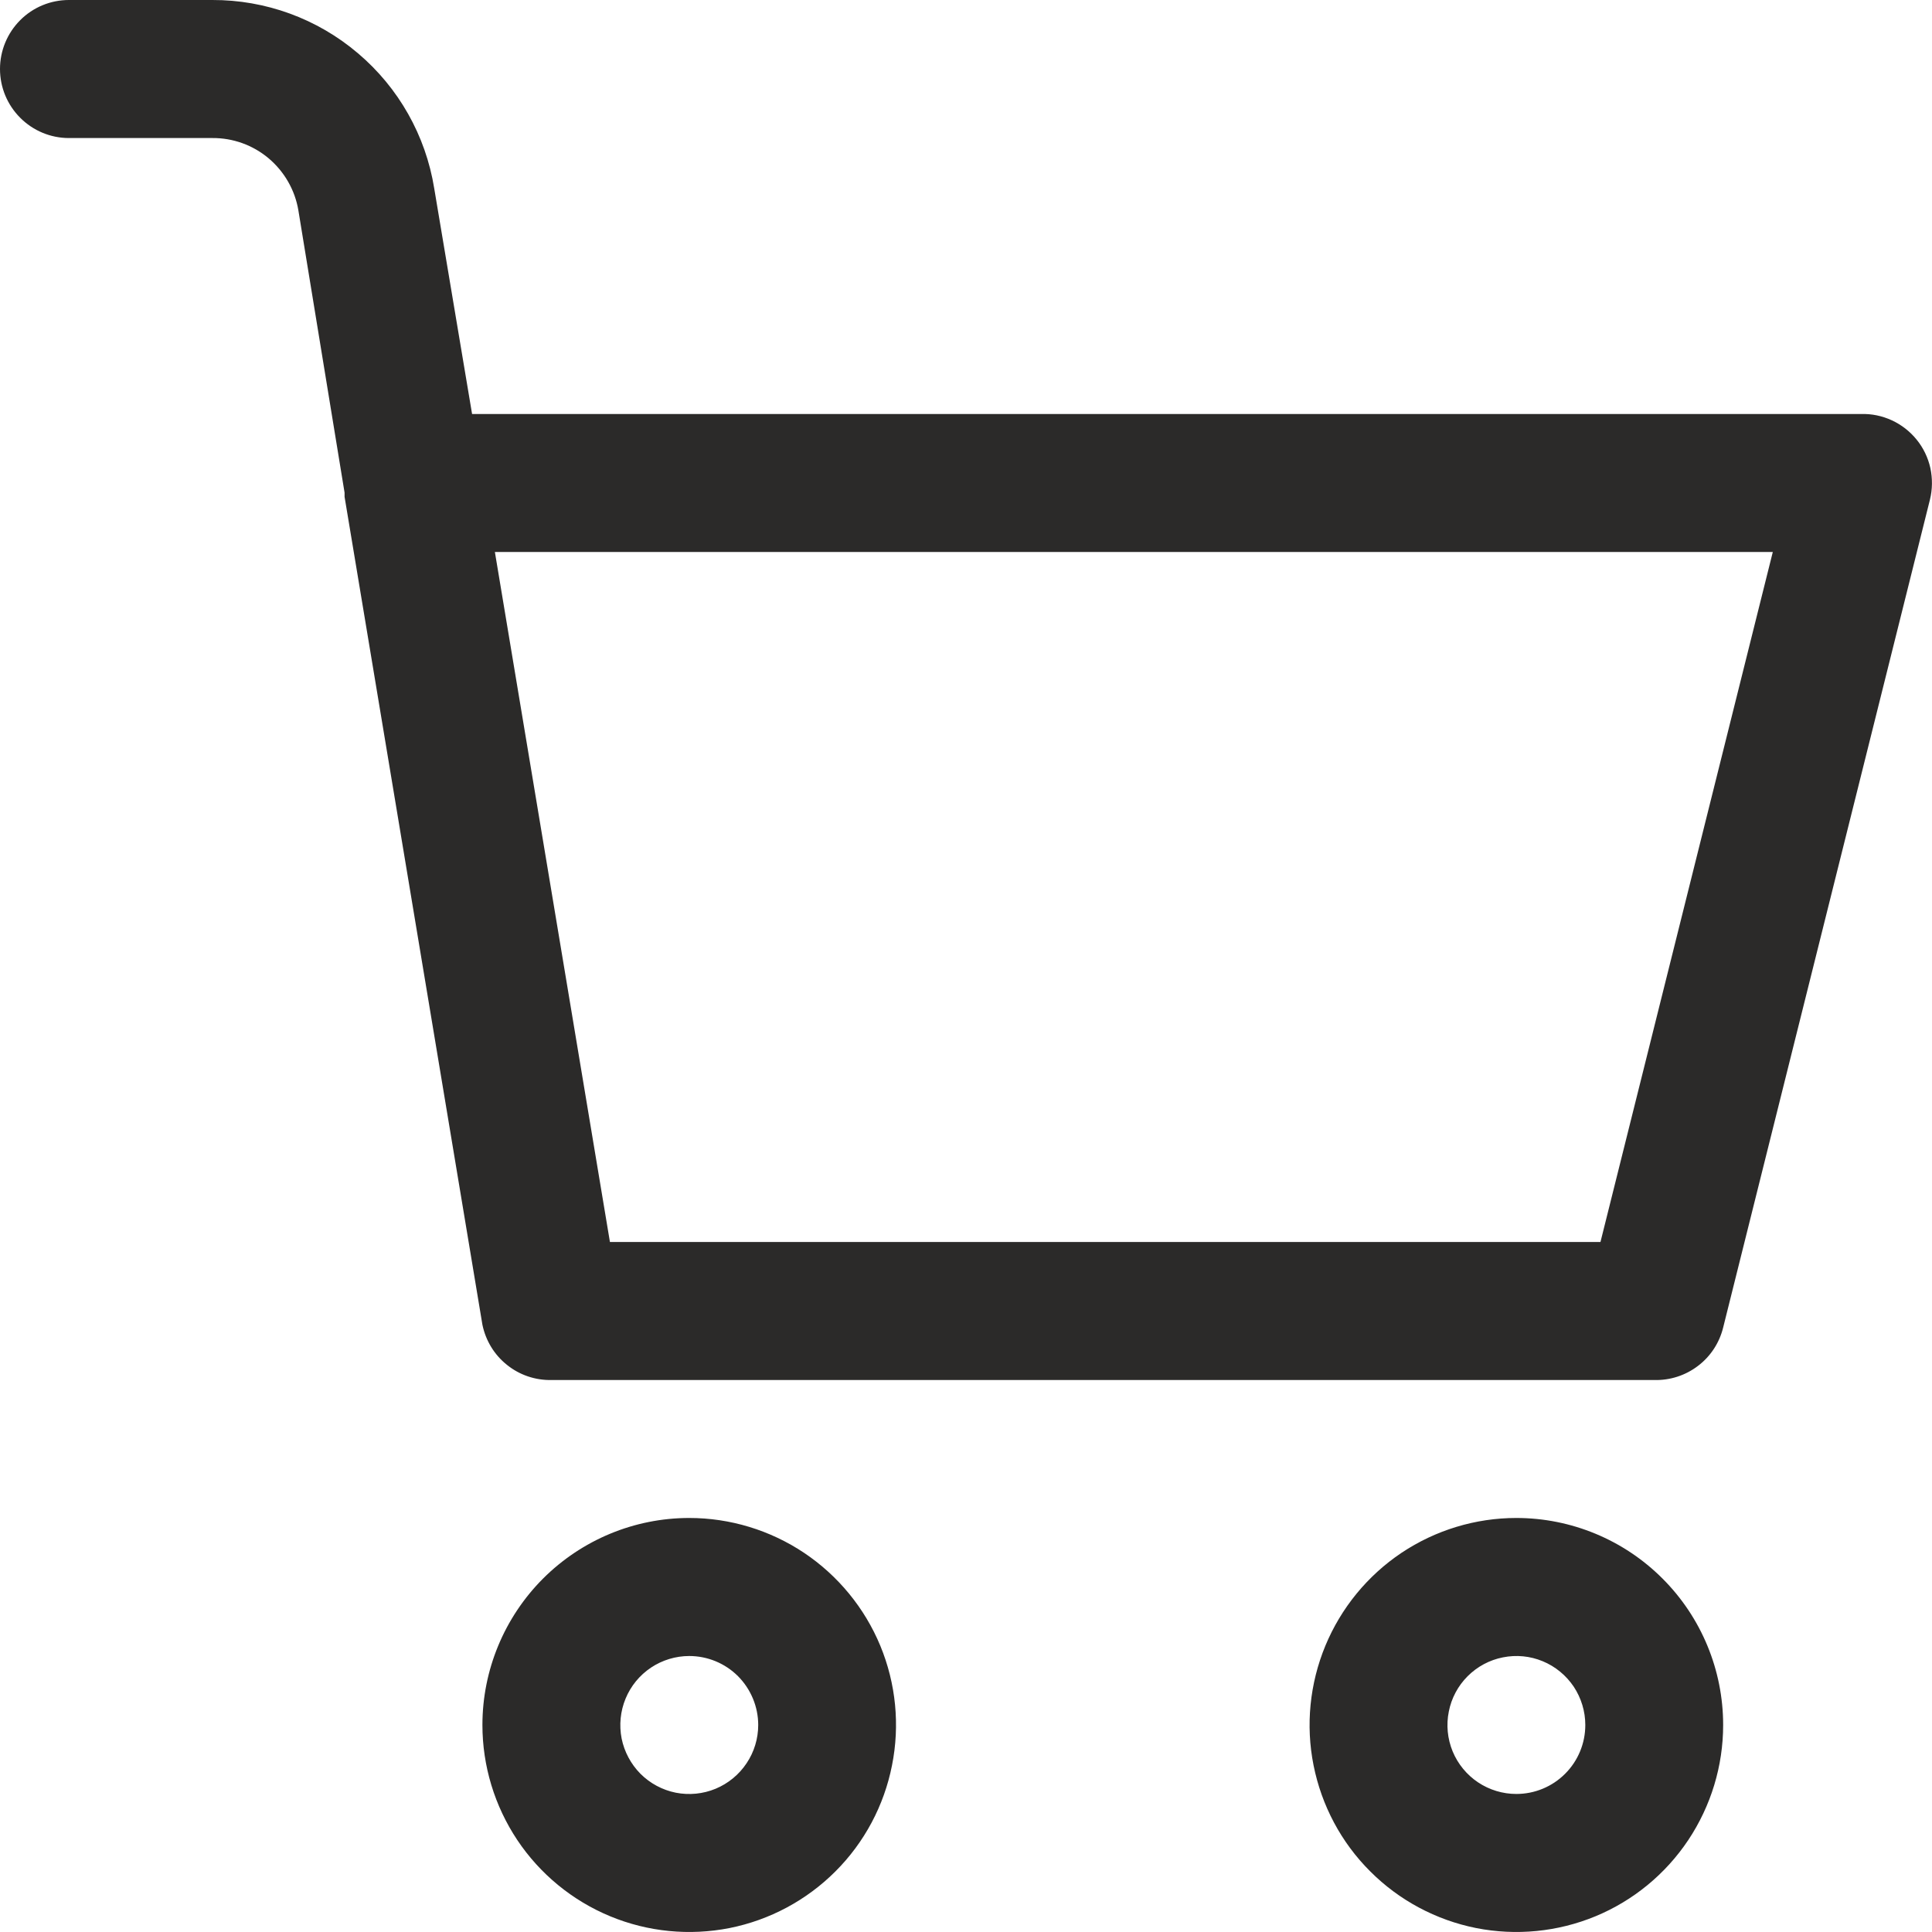
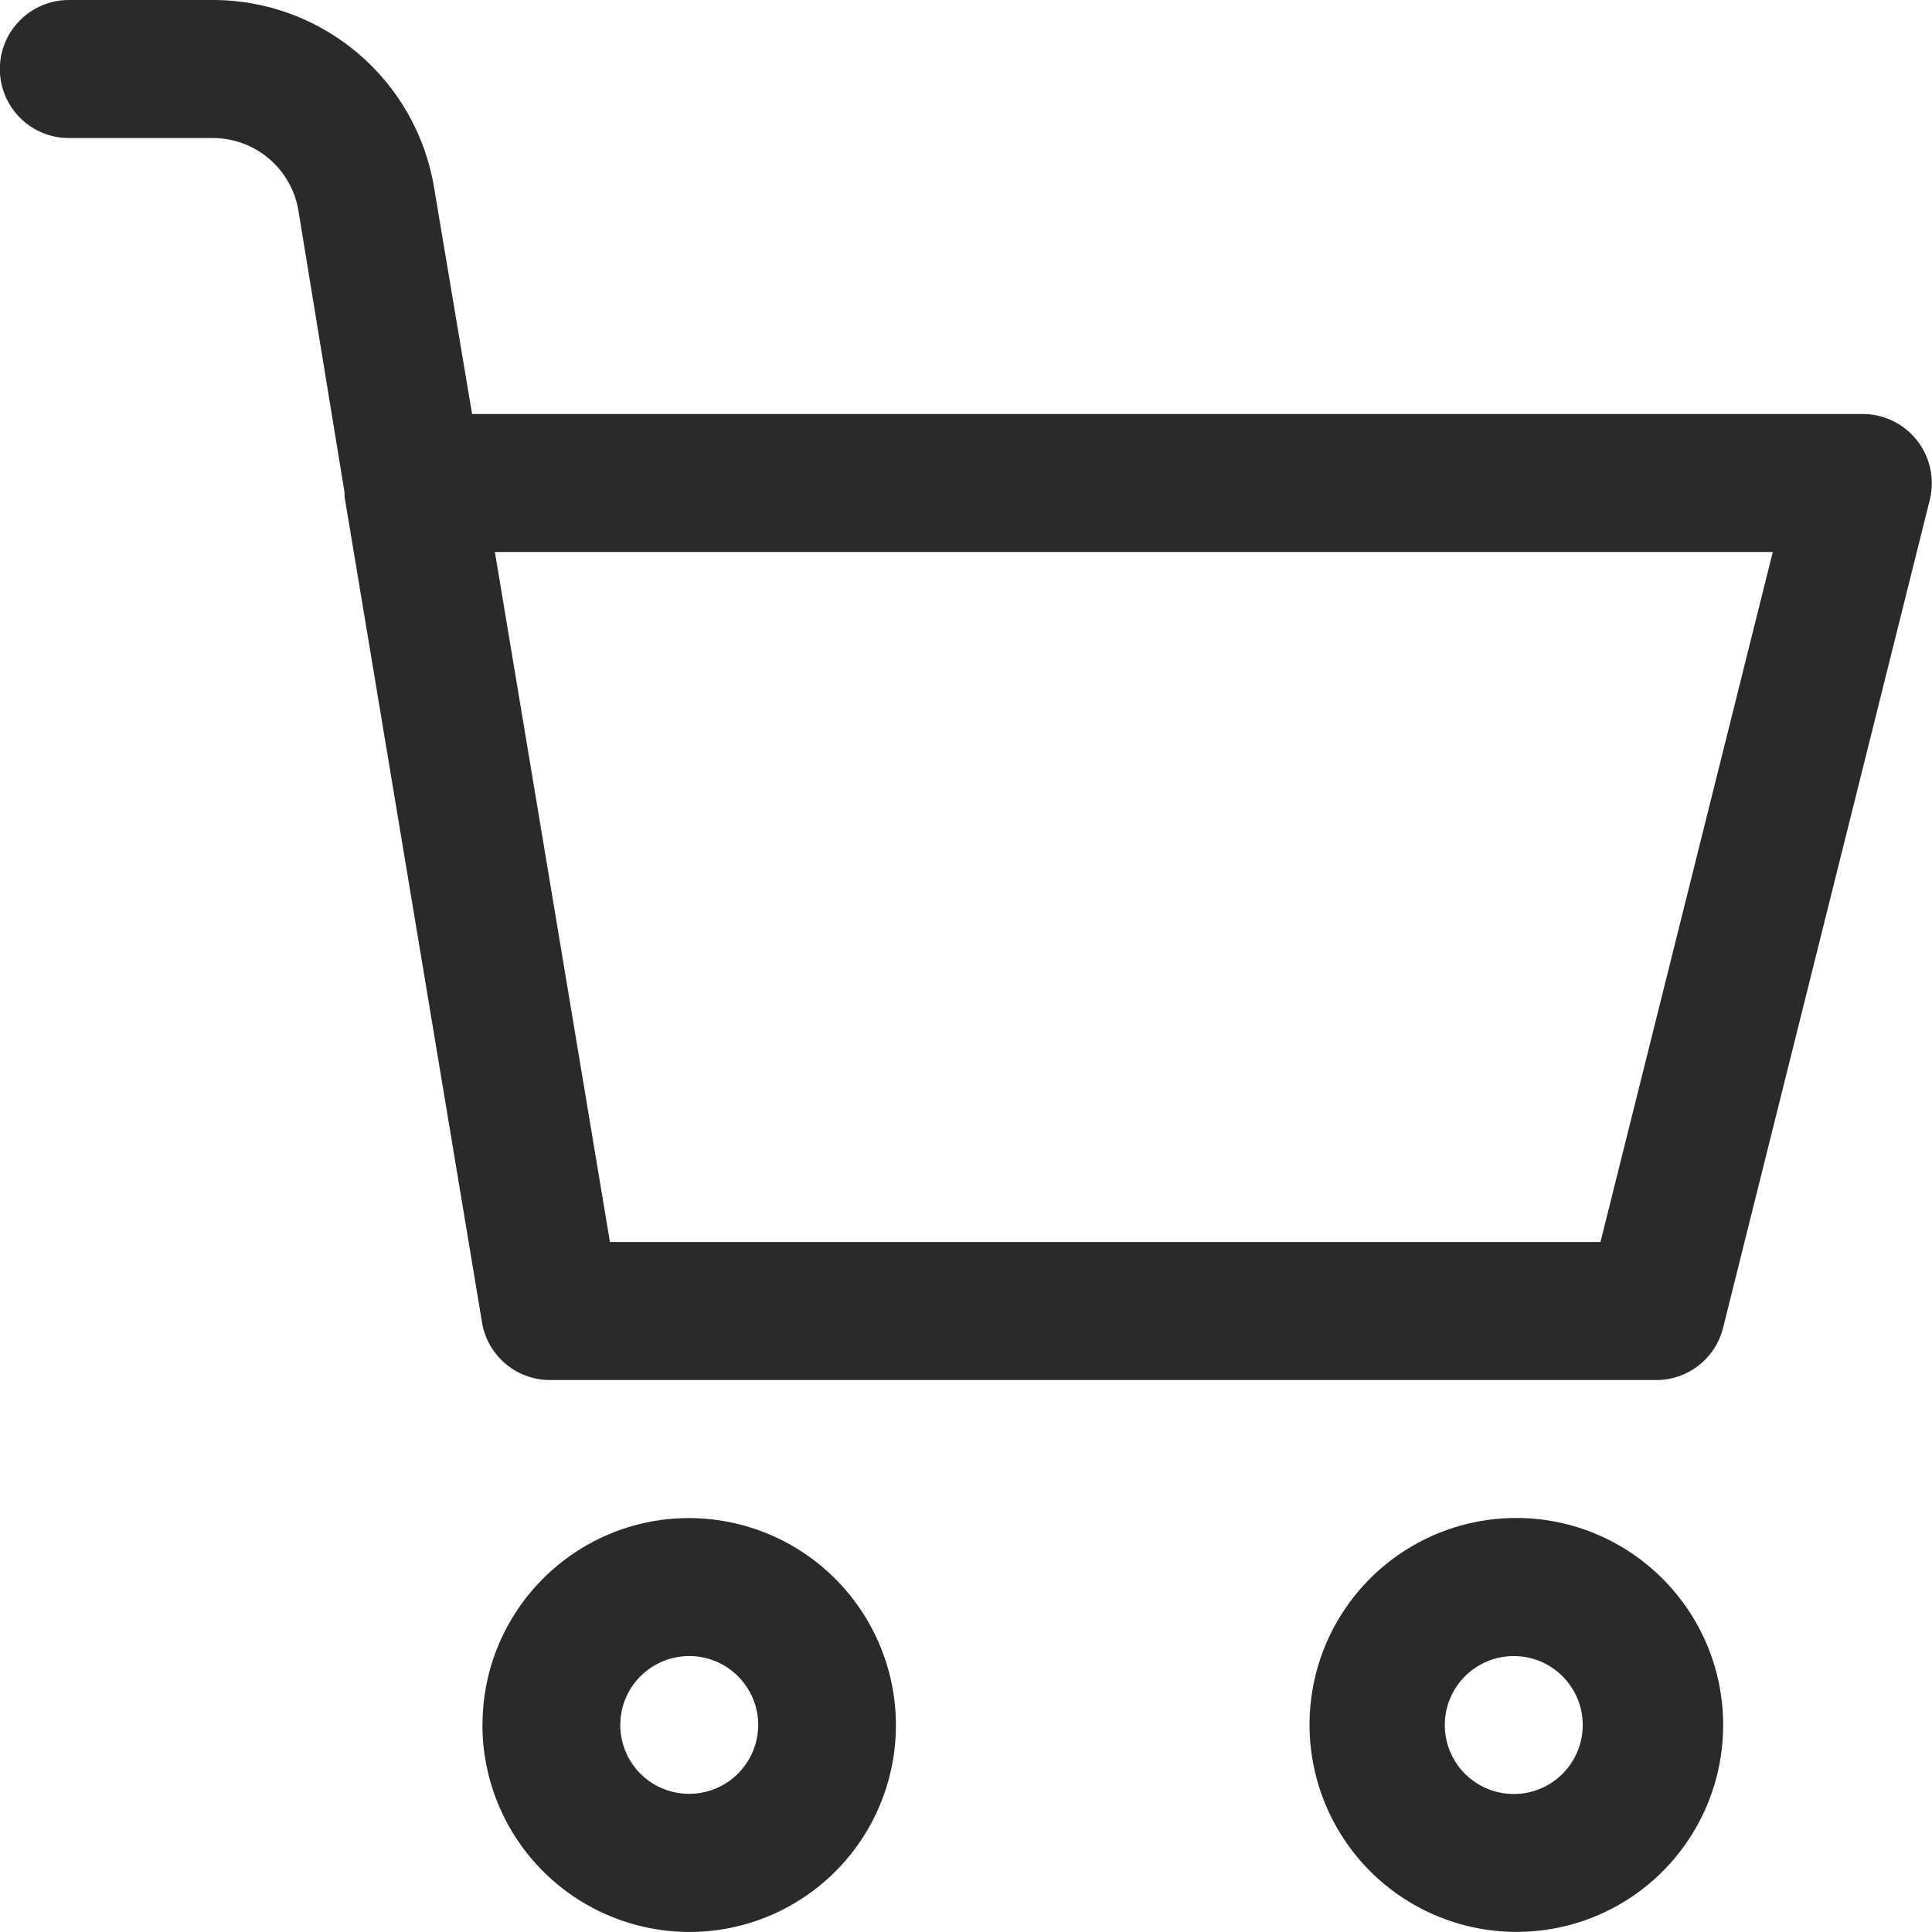
- <svg xmlns="http://www.w3.org/2000/svg" width="20" height="20" viewBox="0 0 20 20" fill="none">
-   <path d="M0.713 1.429H2.197C2.411 1.427 2.618 1.502 2.781 1.639C2.944 1.777 3.054 1.968 3.089 2.179L3.567 5.1V5.143L4.994 13.714C5.028 13.878 5.117 14.025 5.248 14.129C5.378 14.234 5.541 14.289 5.708 14.286H17.125C17.288 14.29 17.447 14.239 17.577 14.14C17.707 14.042 17.799 13.901 17.838 13.743L19.979 5.171C20.005 5.064 20.006 4.953 19.983 4.845C19.959 4.738 19.911 4.637 19.841 4.551C19.772 4.466 19.684 4.397 19.584 4.351C19.484 4.305 19.375 4.282 19.265 4.286H4.887L4.495 1.95C4.407 1.404 4.127 0.908 3.705 0.551C3.284 0.193 2.749 -0.002 2.197 1.54876e-05H0.713C0.524 1.54876e-05 0.342 0.075 0.209 0.209C0.075 0.343 -0 0.525 -0 0.714C-0 0.904 0.075 1.085 0.209 1.219C0.342 1.353 0.524 1.429 0.713 1.429ZM18.352 5.714L16.568 12.857H6.314L5.123 5.714H18.352ZM15.697 15.714C15.274 15.714 14.86 15.84 14.508 16.075C14.156 16.311 13.882 16.646 13.72 17.037C13.558 17.429 13.515 17.86 13.598 18.275C13.681 18.691 13.884 19.073 14.184 19.372C14.483 19.672 14.865 19.876 15.28 19.959C15.695 20.041 16.125 19.999 16.517 19.837C16.908 19.675 17.242 19.4 17.477 19.048C17.712 18.695 17.838 18.281 17.838 17.857C17.838 17.289 17.613 16.744 17.211 16.342C16.81 15.94 16.265 15.714 15.697 15.714ZM15.697 18.571C15.556 18.571 15.418 18.529 15.301 18.451C15.184 18.373 15.092 18.261 15.038 18.131C14.984 18 14.97 17.856 14.998 17.718C15.025 17.579 15.093 17.452 15.193 17.352C15.293 17.252 15.42 17.184 15.558 17.157C15.697 17.129 15.84 17.143 15.97 17.197C16.101 17.251 16.212 17.343 16.291 17.46C16.369 17.578 16.411 17.716 16.411 17.857C16.411 18.047 16.336 18.228 16.202 18.362C16.068 18.496 15.887 18.571 15.697 18.571ZM4.994 17.857C4.994 18.281 5.12 18.695 5.355 19.048C5.59 19.4 5.925 19.675 6.316 19.837C6.707 19.999 7.137 20.041 7.553 19.959C7.968 19.876 8.349 19.672 8.649 19.372C8.948 19.073 9.152 18.691 9.234 18.275C9.317 17.86 9.275 17.429 9.113 17.037C8.951 16.646 8.676 16.311 8.324 16.075C7.972 15.84 7.558 15.714 7.135 15.714C6.567 15.714 6.023 15.94 5.621 16.342C5.22 16.744 4.994 17.289 4.994 17.857ZM7.849 17.857C7.849 17.998 7.807 18.137 7.728 18.254C7.65 18.371 7.538 18.463 7.408 18.517C7.278 18.571 7.134 18.585 6.996 18.558C6.857 18.53 6.73 18.462 6.63 18.362C6.531 18.262 6.463 18.135 6.435 17.997C6.408 17.858 6.422 17.714 6.476 17.584C6.53 17.453 6.621 17.342 6.739 17.263C6.856 17.185 6.994 17.143 7.135 17.143C7.324 17.143 7.506 17.218 7.64 17.352C7.773 17.486 7.849 17.668 7.849 17.857Z" fill="#2B2A29" />
+ <svg xmlns="http://www.w3.org/2000/svg" width="20" height="20" fill="none">
+   <path d="M.713 1.429h1.484a.898.898 0 01.892.75L3.567 5.1v.043l1.427 8.571a.714.714 0 00.714.572h11.417a.713.713 0 00.713-.543l2.14-8.572a.716.716 0 00-.713-.885H4.887L4.495 1.95A2.322 2.322 0 002.197 0H.713a.713.713 0 000 1.429zm17.639 4.285l-1.784 7.143H6.314L5.123 5.714h13.229zm-2.655 10a2.14 2.14 0 00-2.099 2.561 2.143 2.143 0 002.919 1.562 2.141 2.141 0 001.321-1.98 2.144 2.144 0 00-2.14-2.143zm0 2.857a.714.714 0 110-1.427.714.714 0 010 1.427zm-10.703-.714a2.144 2.144 0 002.559 2.102 2.14 2.14 0 001.681-1.684 2.145 2.145 0 00-2.099-2.56 2.14 2.14 0 00-2.14 2.142zm2.855 0a.715.715 0 01-1.219.505.714.714 0 111.219-.505z" fill="#2B2A29" />
</svg>
